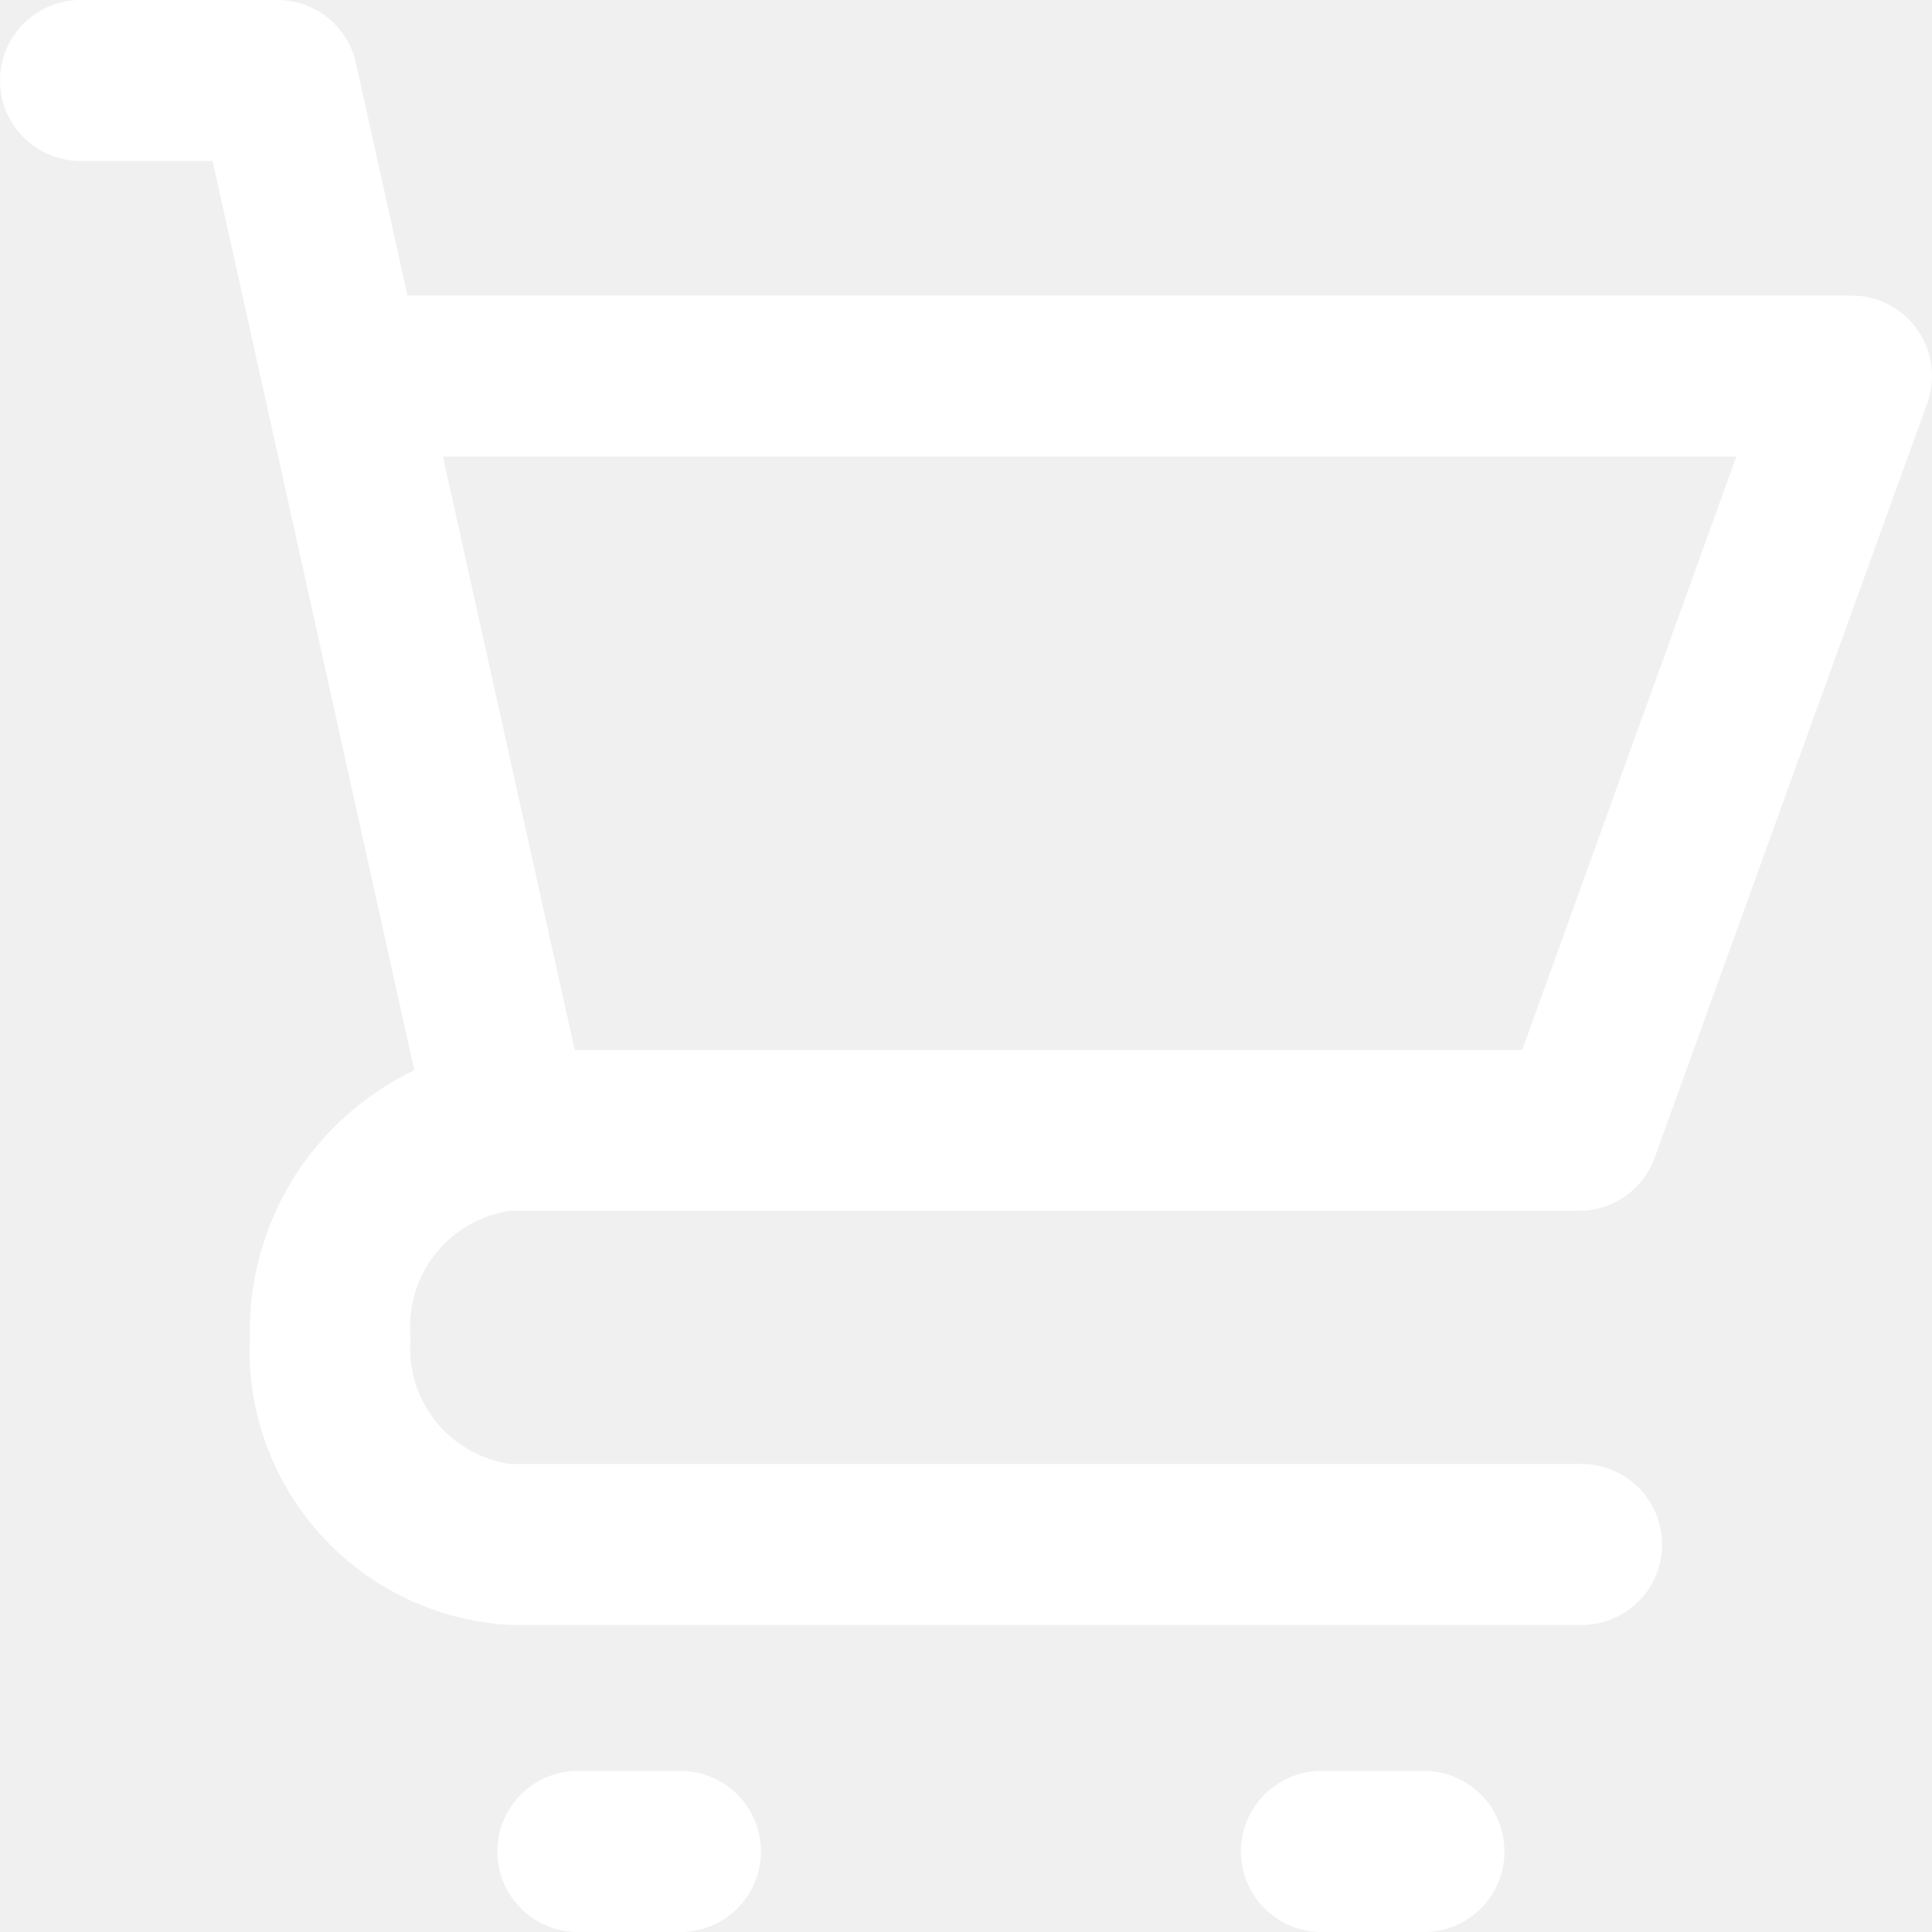
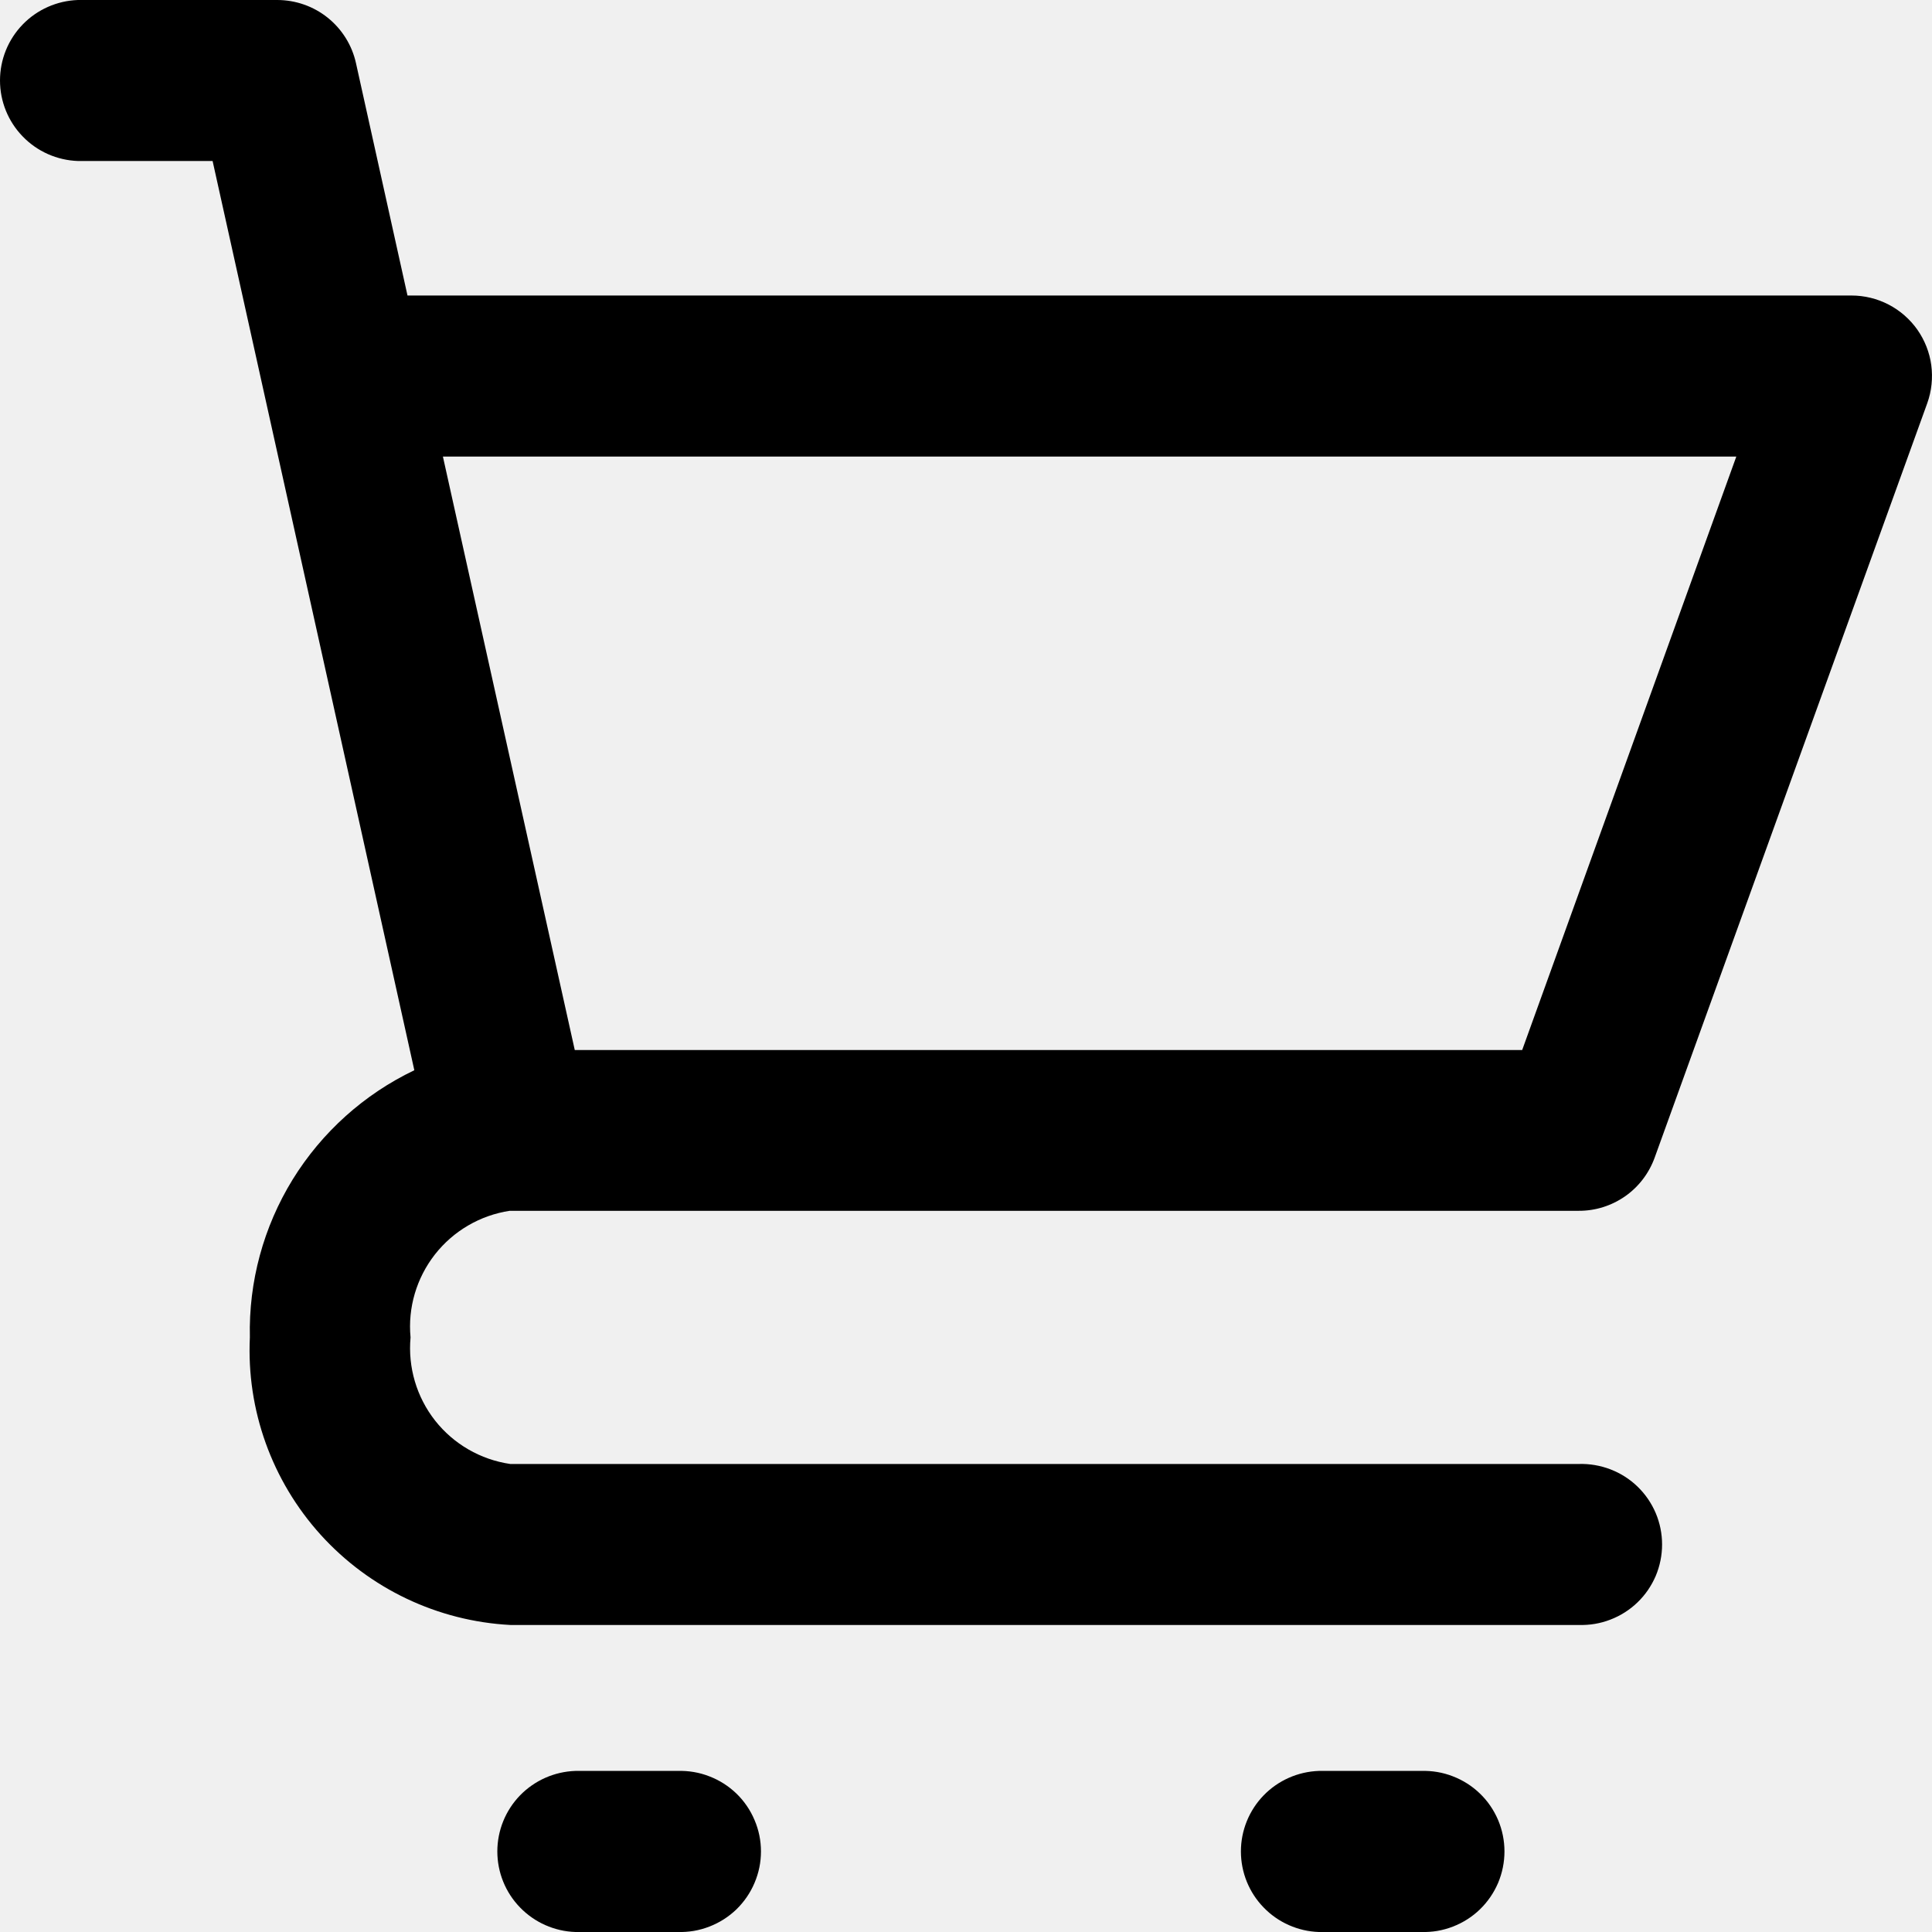
- <svg xmlns="http://www.w3.org/2000/svg" width="24" height="24" viewBox="0 0 24 24" fill="none">
-   <path d="M0.968 2H2.641L5.147 13.295C4.523 13.593 3.998 14.065 3.635 14.653C3.273 15.242 3.088 15.922 3.104 16.613C3.061 17.515 3.378 18.396 3.984 19.066C4.59 19.735 5.436 20.138 6.339 20.186H19.613C19.747 20.19 19.881 20.168 20.006 20.119C20.131 20.071 20.246 19.998 20.342 19.905C20.439 19.812 20.515 19.7 20.568 19.577C20.62 19.453 20.647 19.32 20.647 19.186C20.647 19.052 20.62 18.919 20.568 18.796C20.515 18.672 20.439 18.561 20.342 18.467C20.246 18.374 20.131 18.301 20.006 18.253C19.881 18.205 19.747 18.182 19.613 18.186H6.338C5.969 18.132 5.635 17.939 5.405 17.647C5.175 17.354 5.066 16.985 5.1 16.614C5.065 16.245 5.174 15.876 5.403 15.583C5.632 15.291 5.964 15.097 6.332 15.041H19.613C19.819 15.042 20.02 14.978 20.189 14.86C20.357 14.742 20.485 14.574 20.555 14.38L23.941 5.009C23.995 4.858 24.012 4.696 23.991 4.537C23.97 4.378 23.91 4.227 23.818 4.095C23.725 3.964 23.603 3.857 23.46 3.783C23.317 3.709 23.159 3.671 22.998 3.671H5.062L4.422 0.784C4.373 0.562 4.249 0.363 4.071 0.22C3.894 0.078 3.672 -0 3.444 1.12616e-07H0.968C0.709 0.009 0.462 0.118 0.282 0.304C0.101 0.491 0 0.74 0 1C0 1.259 0.101 1.509 0.282 1.695C0.462 1.882 0.709 1.991 0.968 2ZM21.569 5.672L18.909 13.044H7.14L5.502 5.672H21.569Z" fill="white" />
-   <path d="M7.147 21.999C6.887 22.008 6.641 22.117 6.46 22.303C6.279 22.49 6.178 22.74 6.178 22.999C6.178 23.259 6.279 23.509 6.46 23.695C6.641 23.882 6.887 23.991 7.147 24H8.418C8.552 24.004 8.686 23.982 8.811 23.933C8.937 23.885 9.051 23.812 9.148 23.719C9.244 23.625 9.321 23.514 9.373 23.39C9.426 23.266 9.453 23.134 9.453 22.999C9.453 22.865 9.426 22.732 9.373 22.609C9.321 22.485 9.244 22.373 9.148 22.28C9.051 22.187 8.937 22.114 8.811 22.066C8.686 22.017 8.552 21.995 8.418 21.999H7.147Z" fill="white" />
-   <path d="M16.383 21.999C16.124 22.008 15.877 22.117 15.697 22.303C15.516 22.49 15.415 22.74 15.415 22.999C15.415 23.259 15.516 23.509 15.697 23.695C15.877 23.882 16.124 23.991 16.383 24H17.655C17.789 24.004 17.923 23.982 18.048 23.933C18.173 23.885 18.288 23.812 18.384 23.719C18.481 23.625 18.557 23.514 18.61 23.39C18.662 23.266 18.689 23.134 18.689 22.999C18.689 22.865 18.662 22.732 18.61 22.609C18.557 22.485 18.481 22.373 18.384 22.28C18.288 22.187 18.173 22.114 18.048 22.066C17.923 22.017 17.789 21.995 17.655 21.999H16.383Z" fill="white" />
+ <svg xmlns="http://www.w3.org/2000/svg" width="24" height="24" viewBox="0 0 24 24" fill="currentColor">
+   <path d="M0.968 2H2.641L5.147 13.295C4.523 13.593 3.998 14.065 3.635 14.653C3.273 15.242 3.088 15.922 3.104 16.613C3.061 17.515 3.378 18.396 3.984 19.066C4.59 19.735 5.436 20.138 6.339 20.186H19.613C19.747 20.19 19.881 20.168 20.006 20.119C20.131 20.071 20.246 19.998 20.342 19.905C20.439 19.812 20.515 19.7 20.568 19.577C20.62 19.453 20.647 19.32 20.647 19.186C20.647 19.052 20.62 18.919 20.568 18.796C20.515 18.672 20.439 18.561 20.342 18.467C20.246 18.374 20.131 18.301 20.006 18.253C19.881 18.205 19.747 18.182 19.613 18.186H6.338C5.969 18.132 5.635 17.939 5.405 17.647C5.175 17.354 5.066 16.985 5.1 16.614C5.065 16.245 5.174 15.876 5.403 15.583C5.632 15.291 5.964 15.097 6.332 15.041H19.613C19.819 15.042 20.02 14.978 20.189 14.86C20.357 14.742 20.485 14.574 20.555 14.38L23.941 5.009C23.995 4.858 24.012 4.696 23.991 4.537C23.97 4.378 23.91 4.227 23.818 4.095C23.725 3.964 23.603 3.857 23.46 3.783C23.317 3.709 23.159 3.671 22.998 3.671H5.062L4.422 0.784C4.373 0.562 4.249 0.363 4.071 0.22C3.894 0.078 3.672 -0 3.444 1.12616e-07H0.968C0.709 0.009 0.462 0.118 0.282 0.304C0.101 0.491 0 0.74 0 1C0 1.259 0.101 1.509 0.282 1.695C0.462 1.882 0.709 1.991 0.968 2ZM21.569 5.672L18.909 13.044H7.14L5.502 5.672H21.569Z" fill="currentColor" />
+   <path d="M7.147 21.999C6.887 22.008 6.641 22.117 6.46 22.303C6.279 22.49 6.178 22.74 6.178 22.999C6.178 23.259 6.279 23.509 6.46 23.695C6.641 23.882 6.887 23.991 7.147 24H8.418C8.552 24.004 8.686 23.982 8.811 23.933C8.937 23.885 9.051 23.812 9.148 23.719C9.244 23.625 9.321 23.514 9.373 23.39C9.426 23.266 9.453 23.134 9.453 22.999C9.453 22.865 9.426 22.732 9.373 22.609C9.321 22.485 9.244 22.373 9.148 22.28C9.051 22.187 8.937 22.114 8.811 22.066C8.686 22.017 8.552 21.995 8.418 21.999H7.147Z" fill="currentColor " />
+   <path d="M16.383 21.999C16.124 22.008 15.877 22.117 15.697 22.303C15.516 22.49 15.415 22.74 15.415 22.999C15.415 23.259 15.516 23.509 15.697 23.695C15.877 23.882 16.124 23.991 16.383 24H17.655C17.789 24.004 17.923 23.982 18.048 23.933C18.173 23.885 18.288 23.812 18.384 23.719C18.481 23.625 18.557 23.514 18.61 23.39C18.662 23.266 18.689 23.134 18.689 22.999C18.689 22.865 18.662 22.732 18.61 22.609C18.557 22.485 18.481 22.373 18.384 22.28C18.288 22.187 18.173 22.114 18.048 22.066C17.923 22.017 17.789 21.995 17.655 21.999H16.383Z" fill="currentColor " />
</svg>
